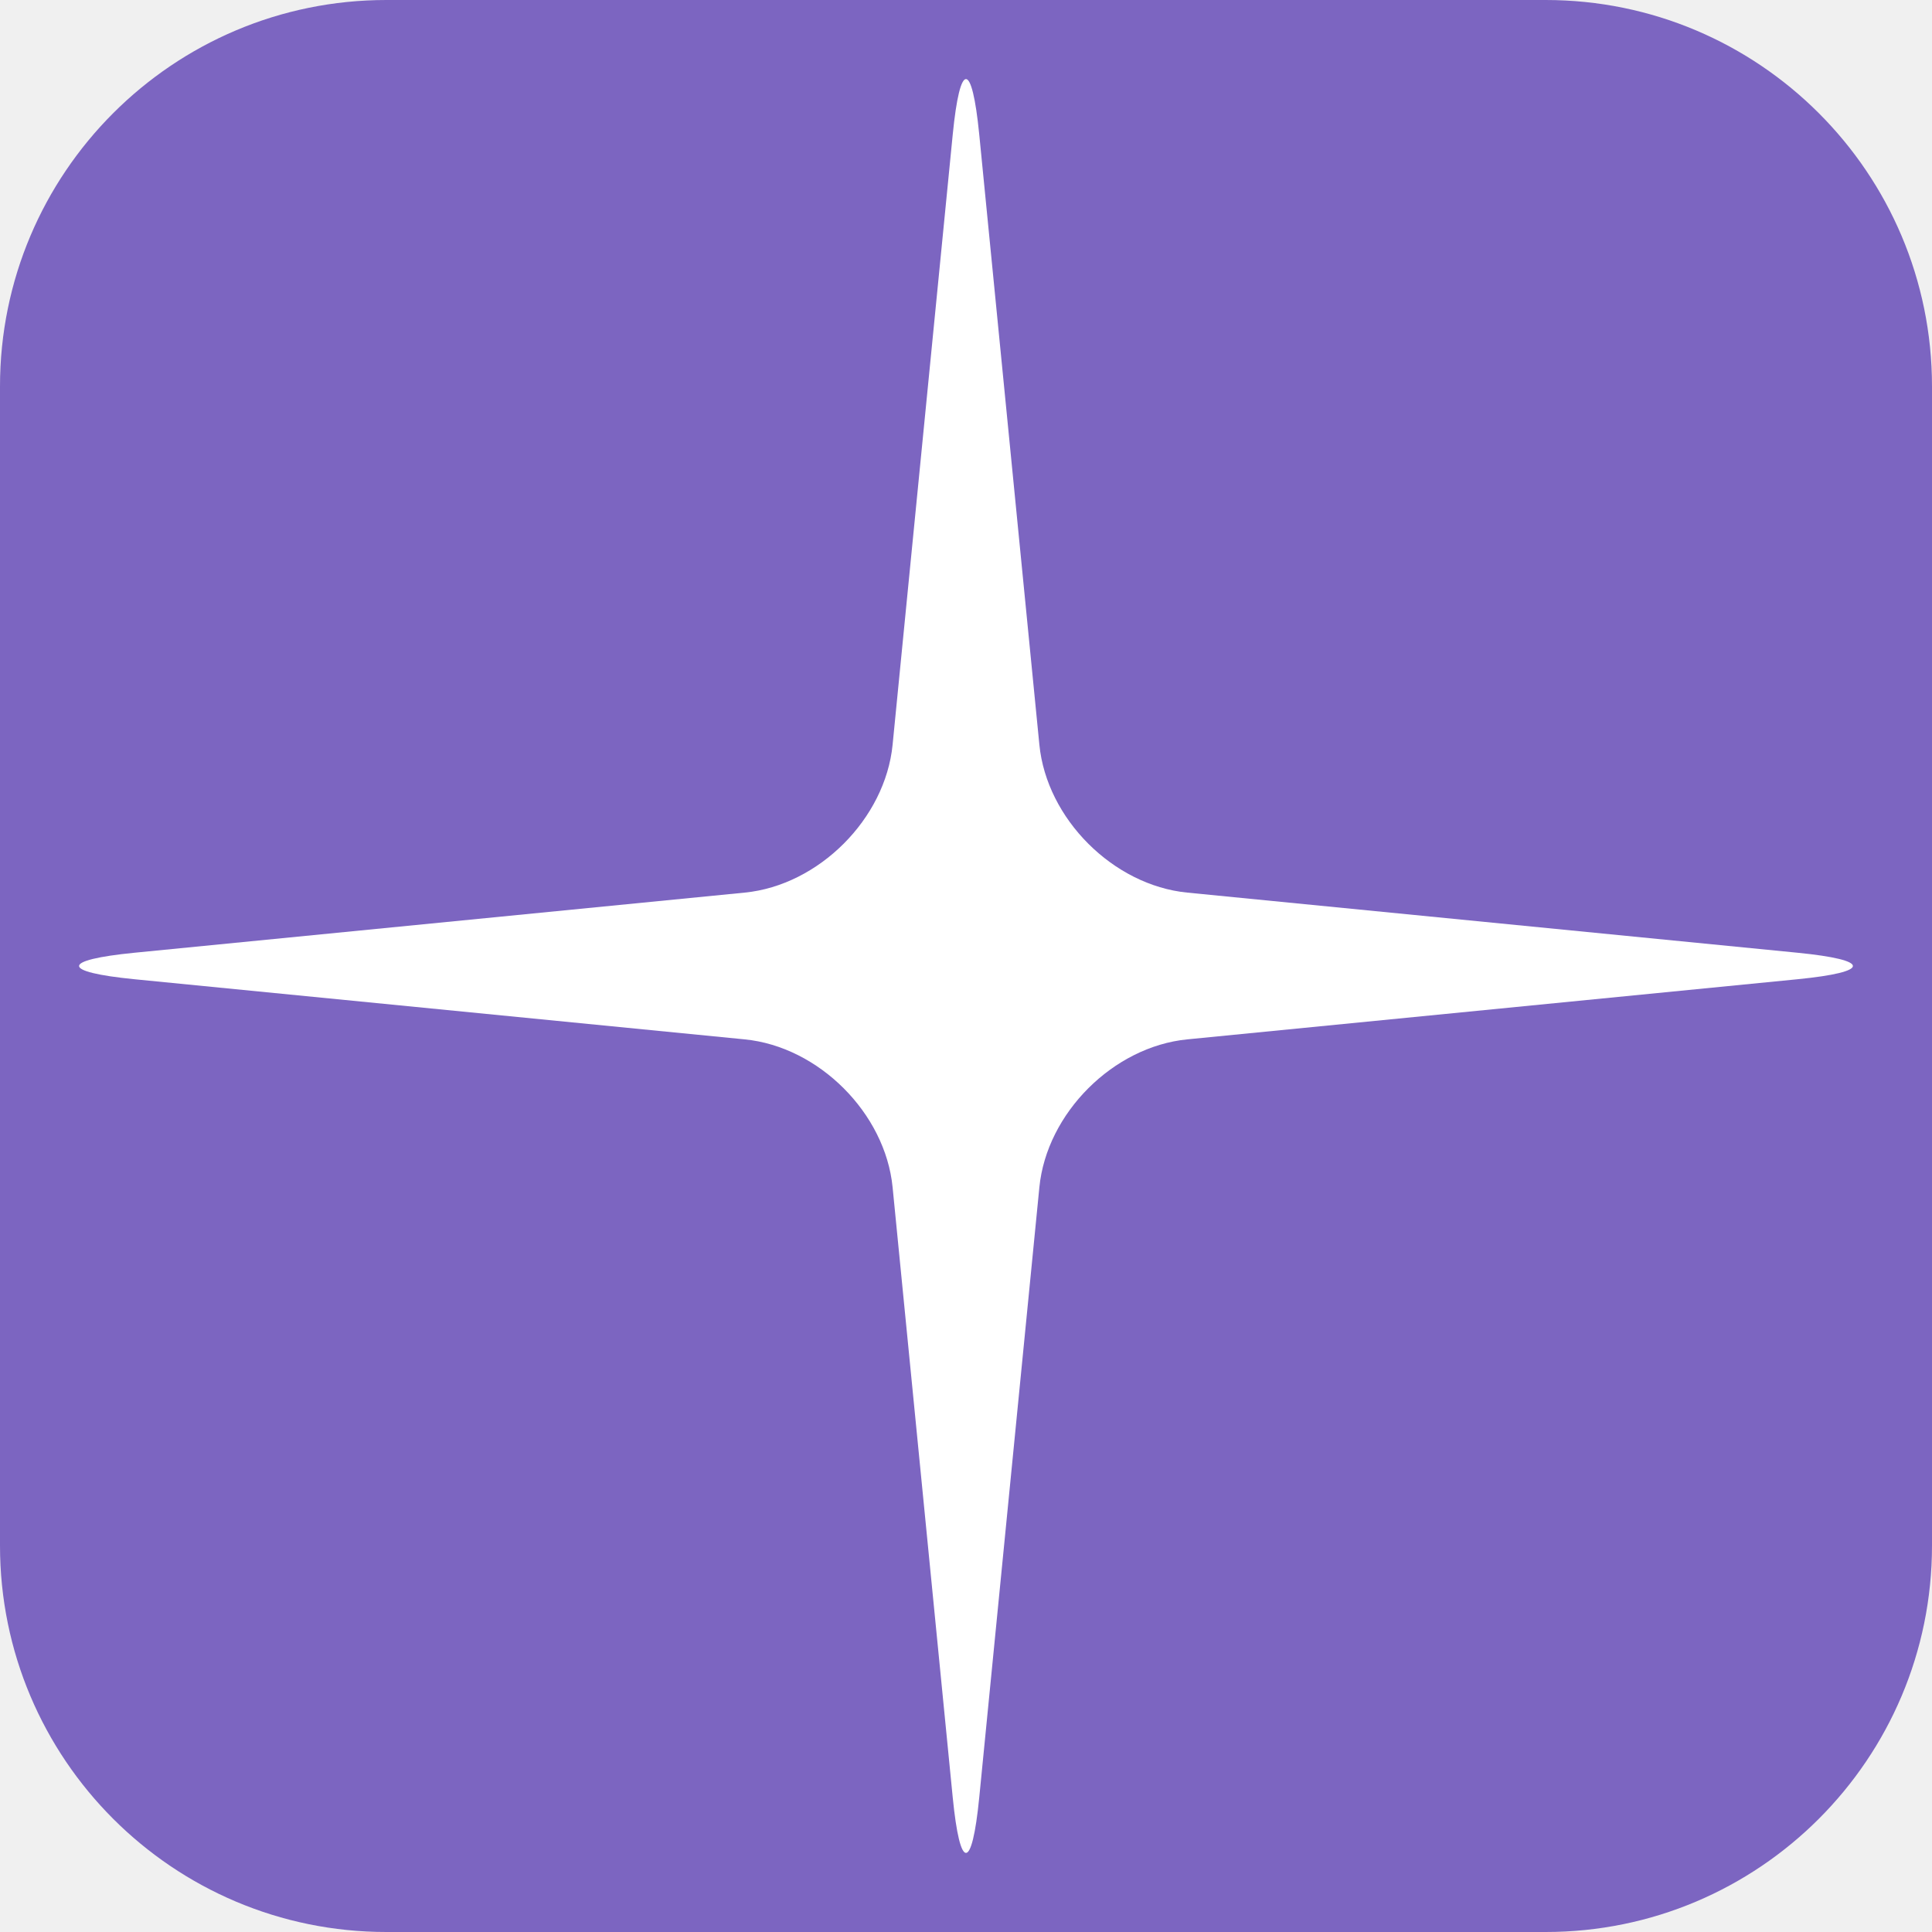
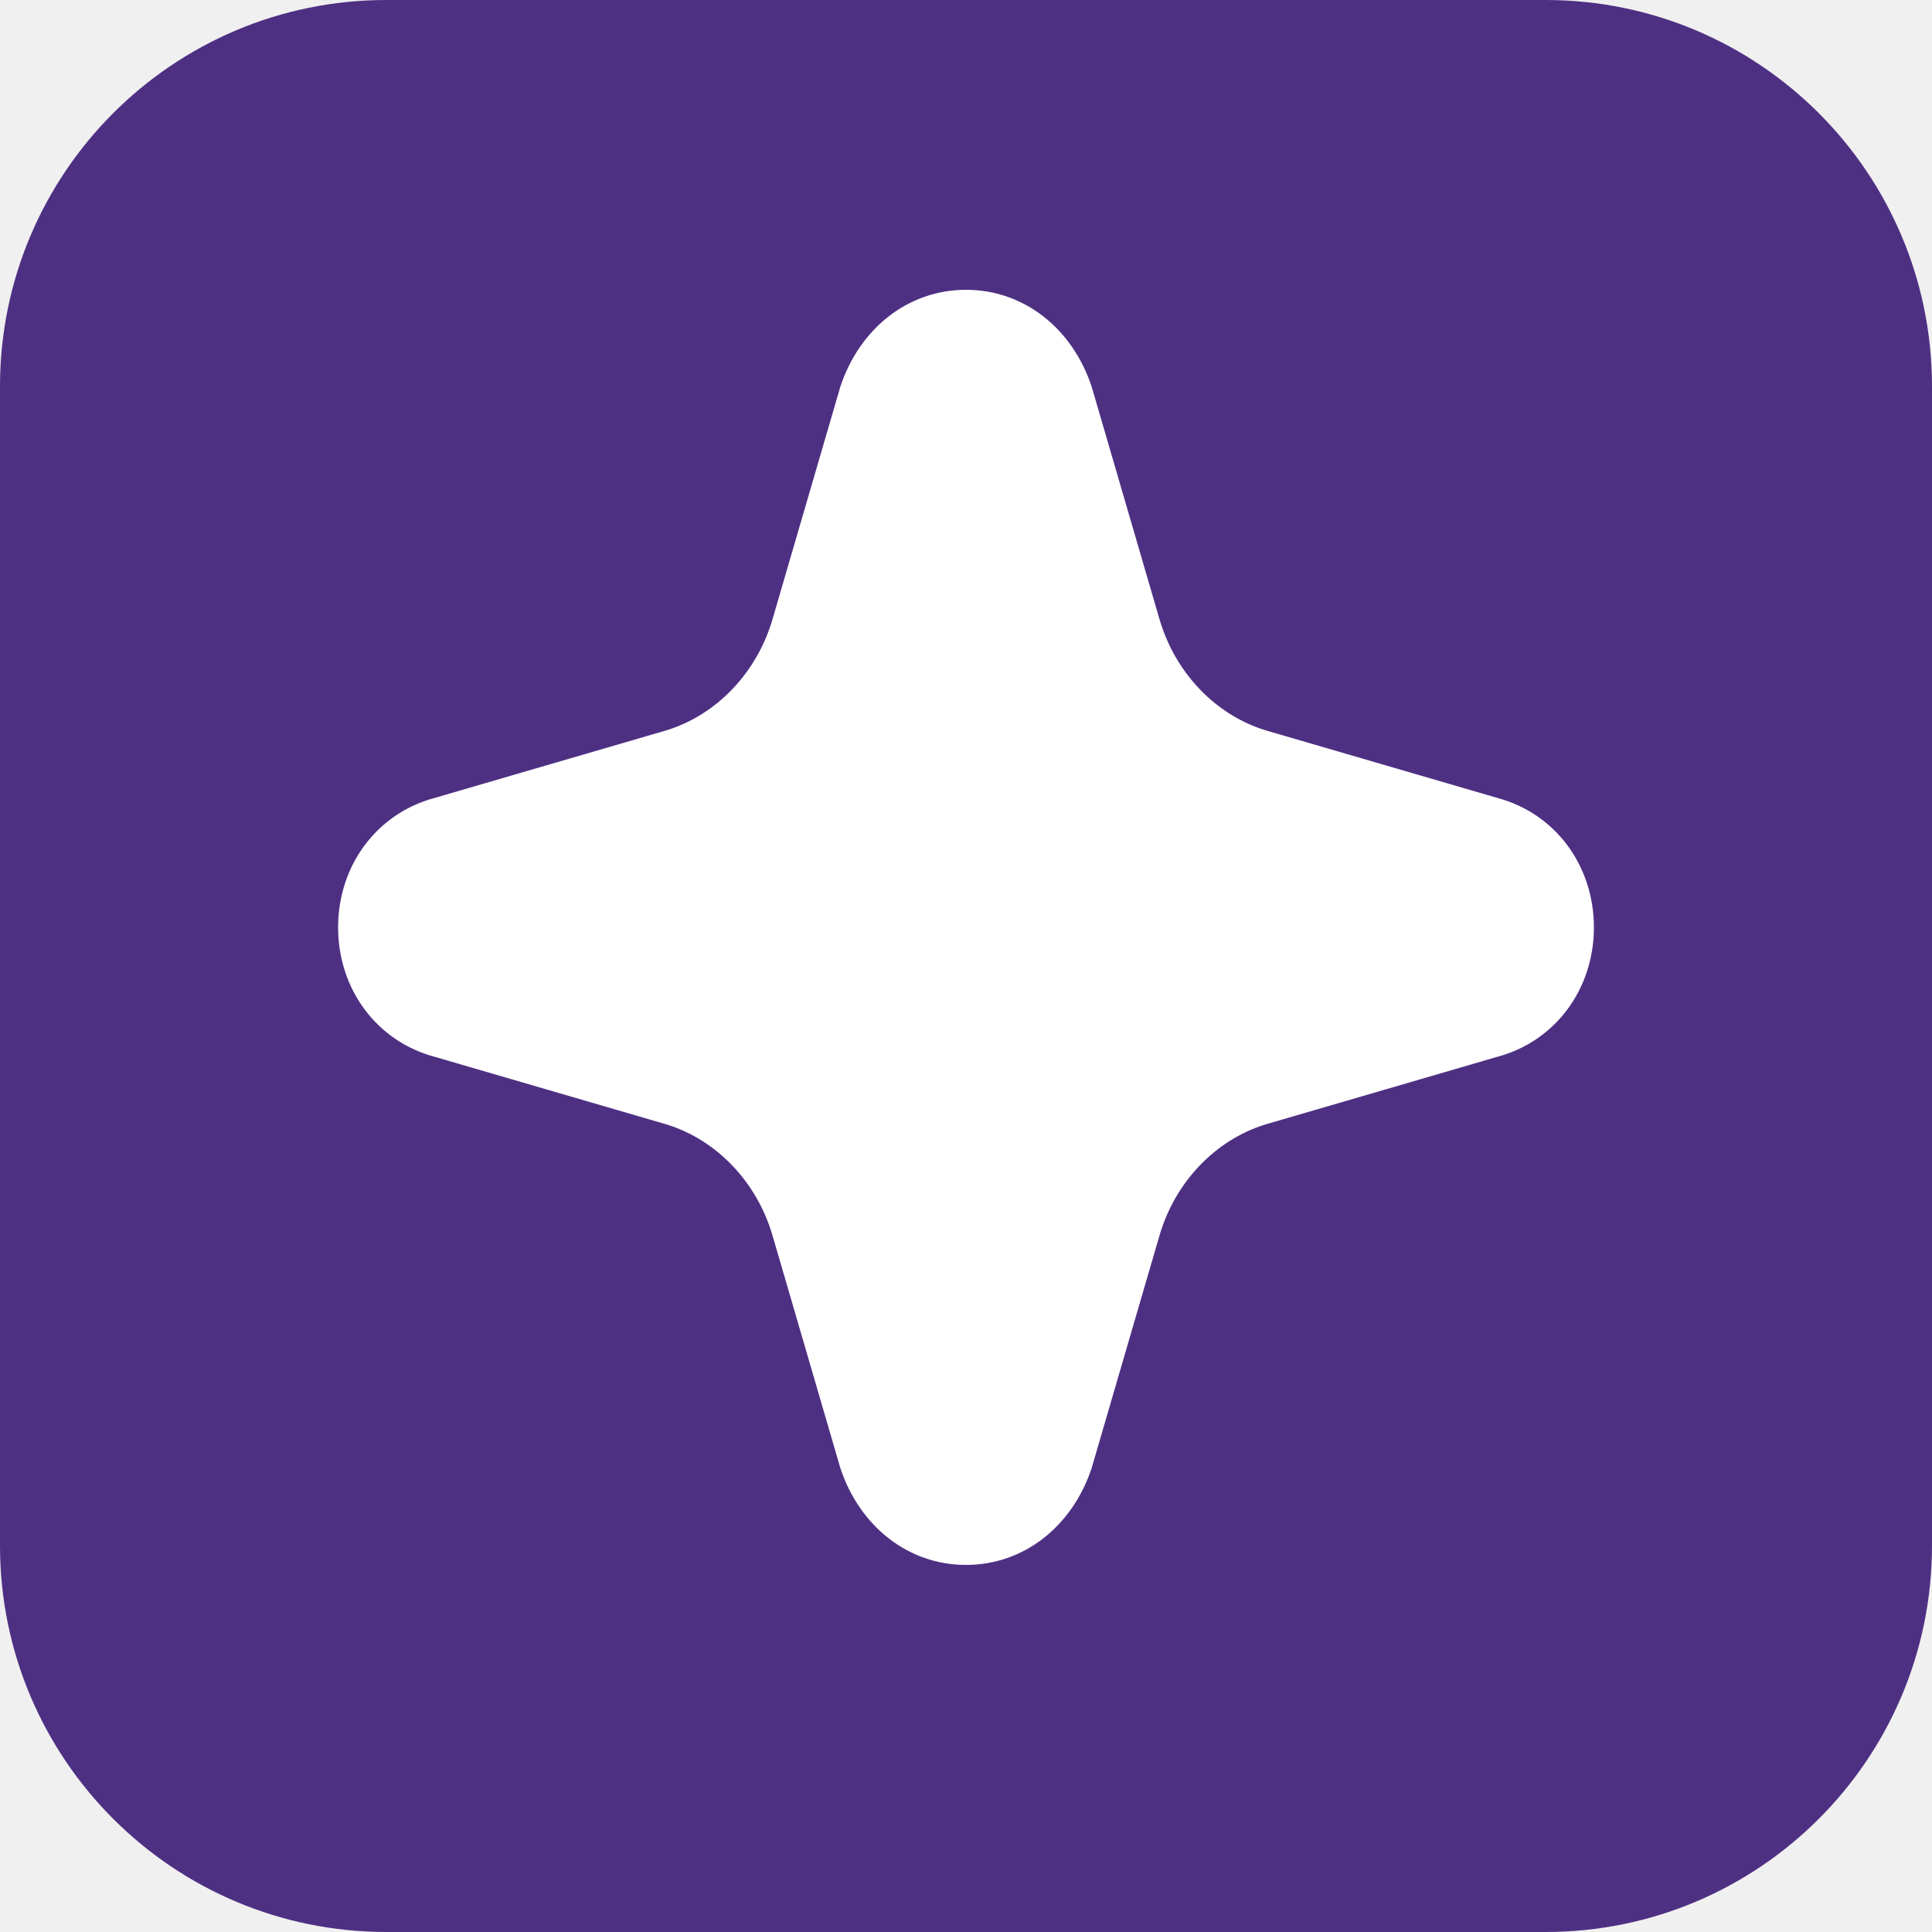
<svg xmlns="http://www.w3.org/2000/svg" viewBox="0 0 100 100">
-   <rect x="0" y="0" width="100" height="100" rx="20" ry="20" fill="#7C65C1" />
-   <path d="M38.548,46.201c3.831-0.378,7.275-3.821,7.653-7.653l3.112-31.582c0.378-3.831,0.995-3.831,1.373,0l3.112,31.582       c0.378,3.831,3.821,7.275,7.653,7.653l31.582,3.112c3.831,0.378,3.831,0.995,0,1.373l-31.582,3.112       c-3.831,0.378-7.275,3.821-7.653,7.653l-3.112,31.582c-0.378,3.831-0.995,3.831-1.373,0l-3.112-31.582       c-0.378-3.831-3.821-7.275-7.653-7.653L6.966,50.686c-3.831-0.378-3.831-0.995,0-1.373L38.548,46.201z" fill="#FFFFFF" />
+   <rect x="0" y="0" width="100" height="100" rx="20" ry="20" fill="#4E3083" />
+   <path d="M50 15            c3 0 5.5 2 6.5 5            l3.5 12            c0.8 2.8 2.9 5 5.5 5.8            l12 3.5            c3 0.8 5 3.5 5 6.7            s-2 5.9-5 6.7            l-12 3.5            c-2.6 0.8-4.7 3-5.5 5.8            l-3.5 12            c-1 3-3.5 5-6.5 5            s-5.5-2-6.5-5            l-3.5-12            c-0.8-2.8-2.9-5-5.5-5.8            l-12-3.5            c-3-0.8-5-3.5-5-6.7            s2-5.9 5-6.7            l12-3.5            c2.6-0.8 4.7-3 5.5-5.8            l3.5-12            c1-3 3.5-5 6.5-5            z" fill="#FFFFFF" />
</svg>
